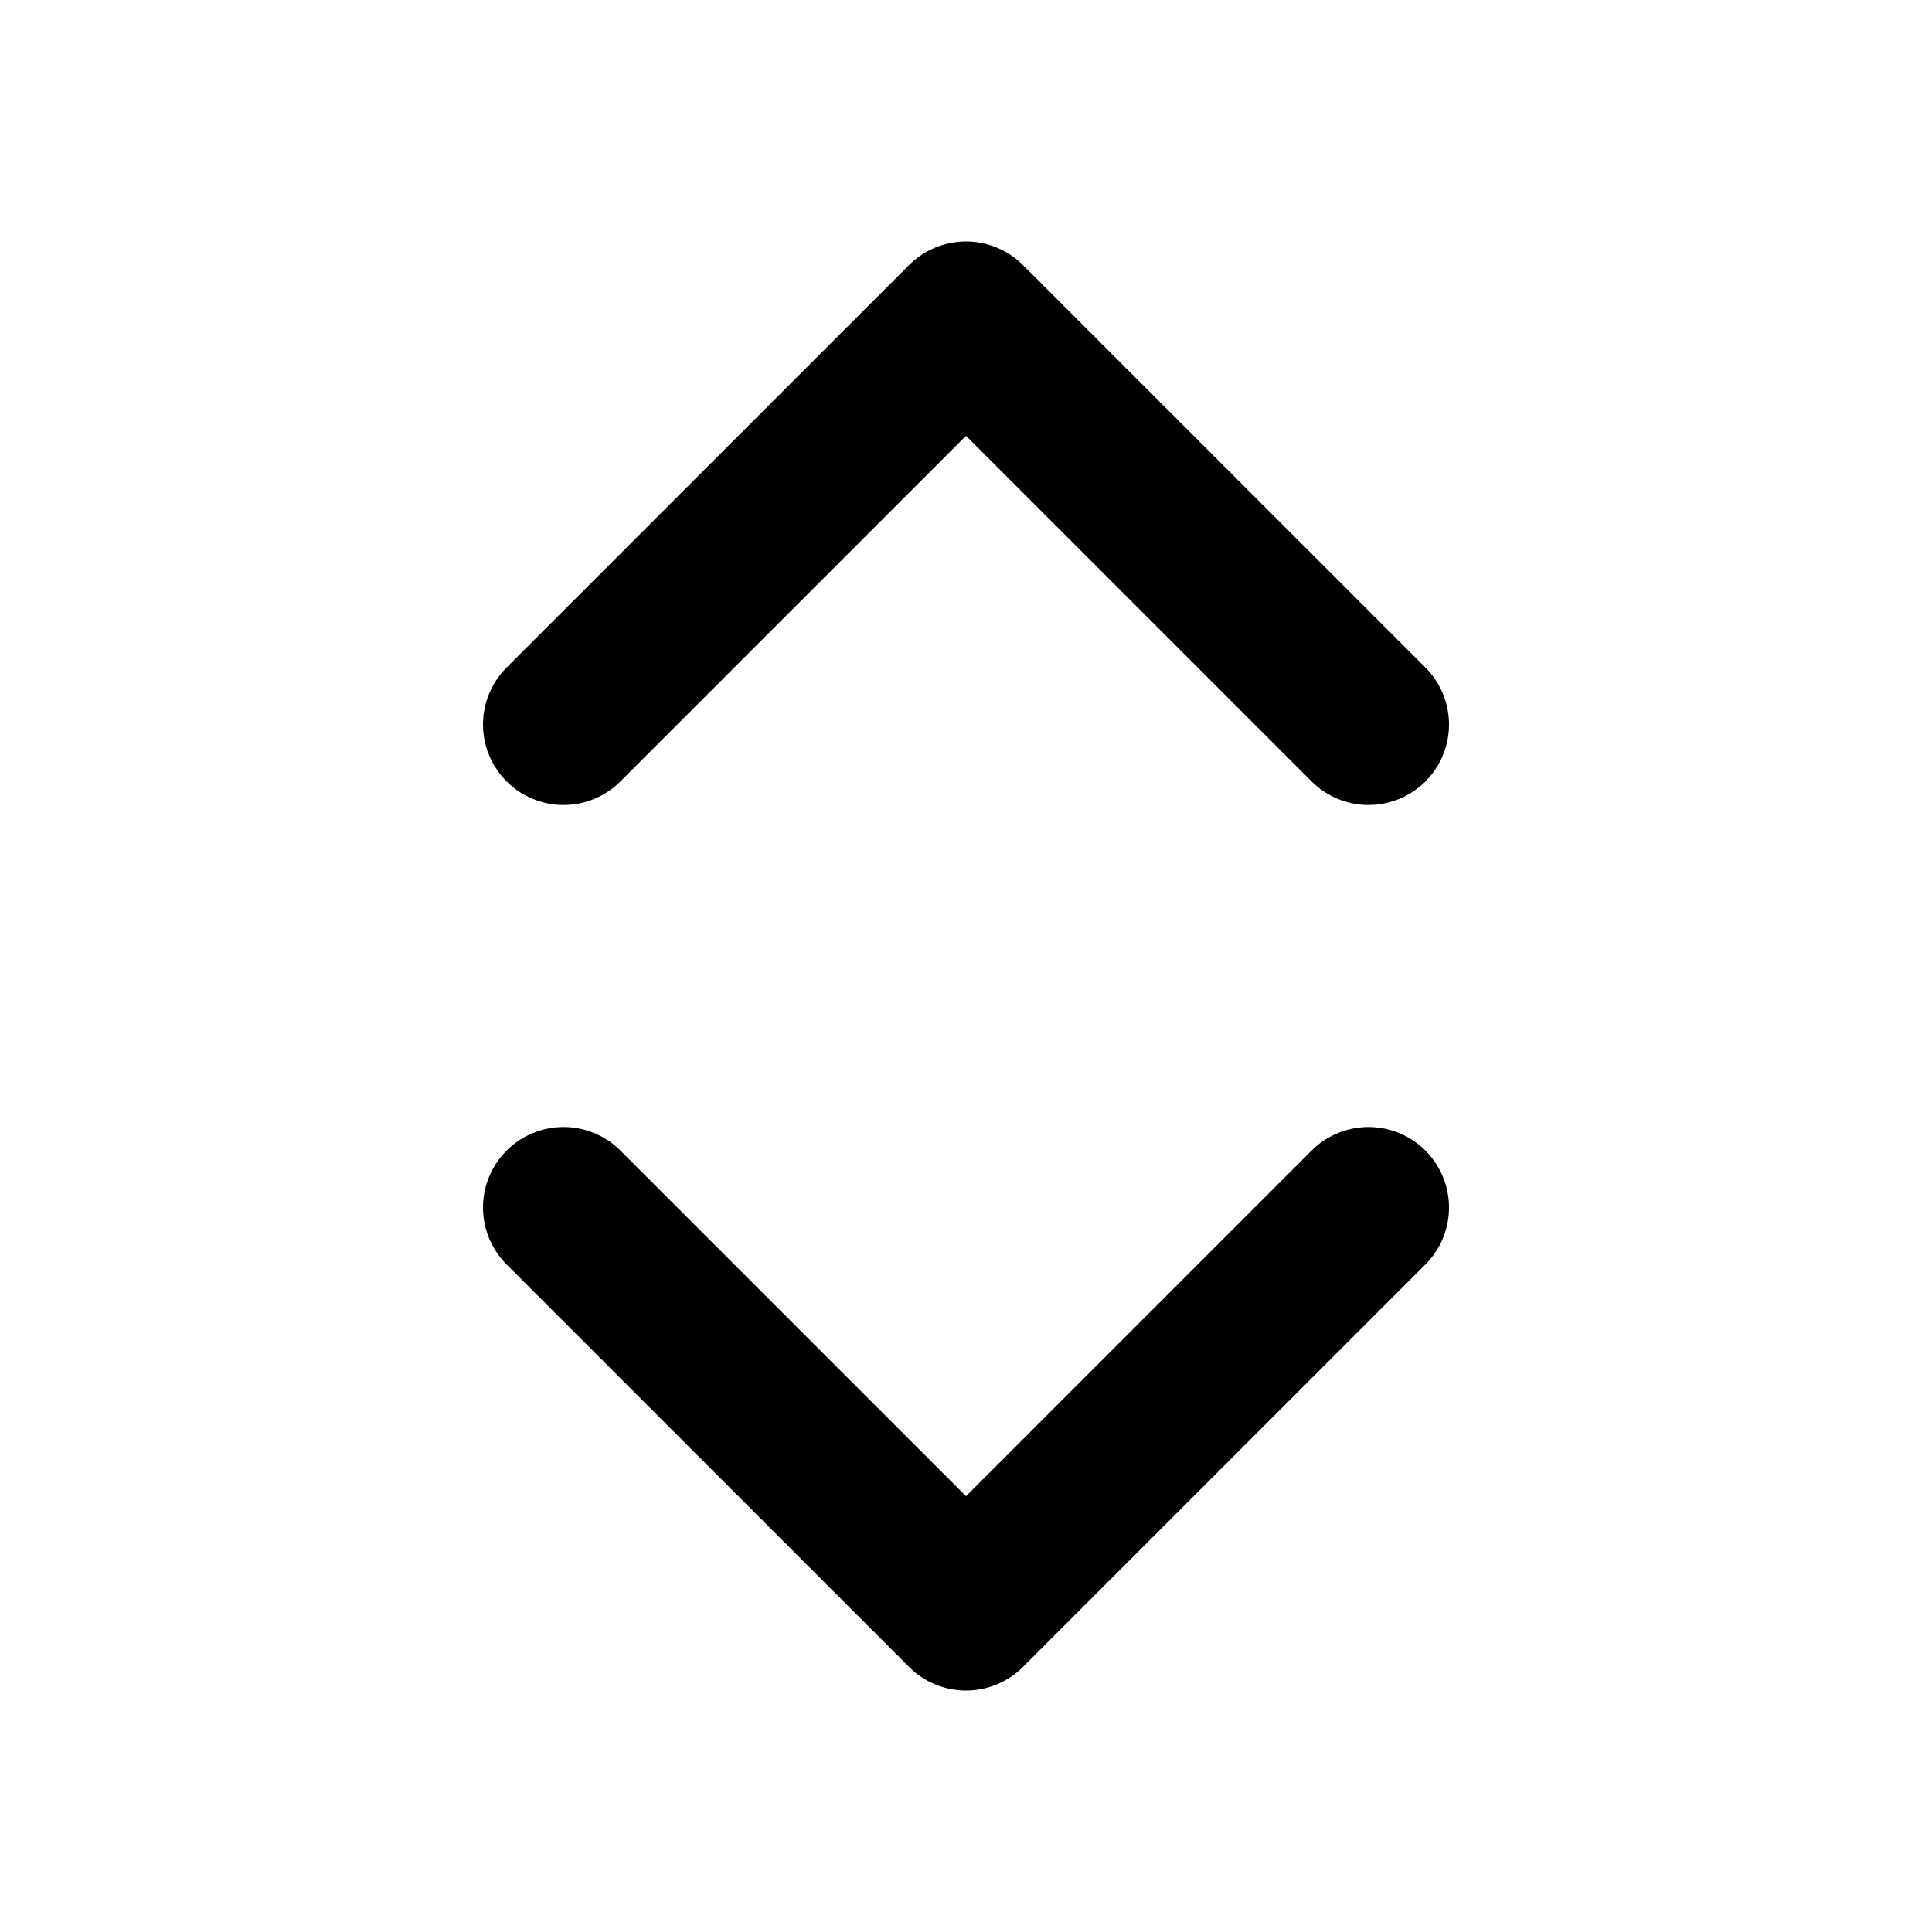
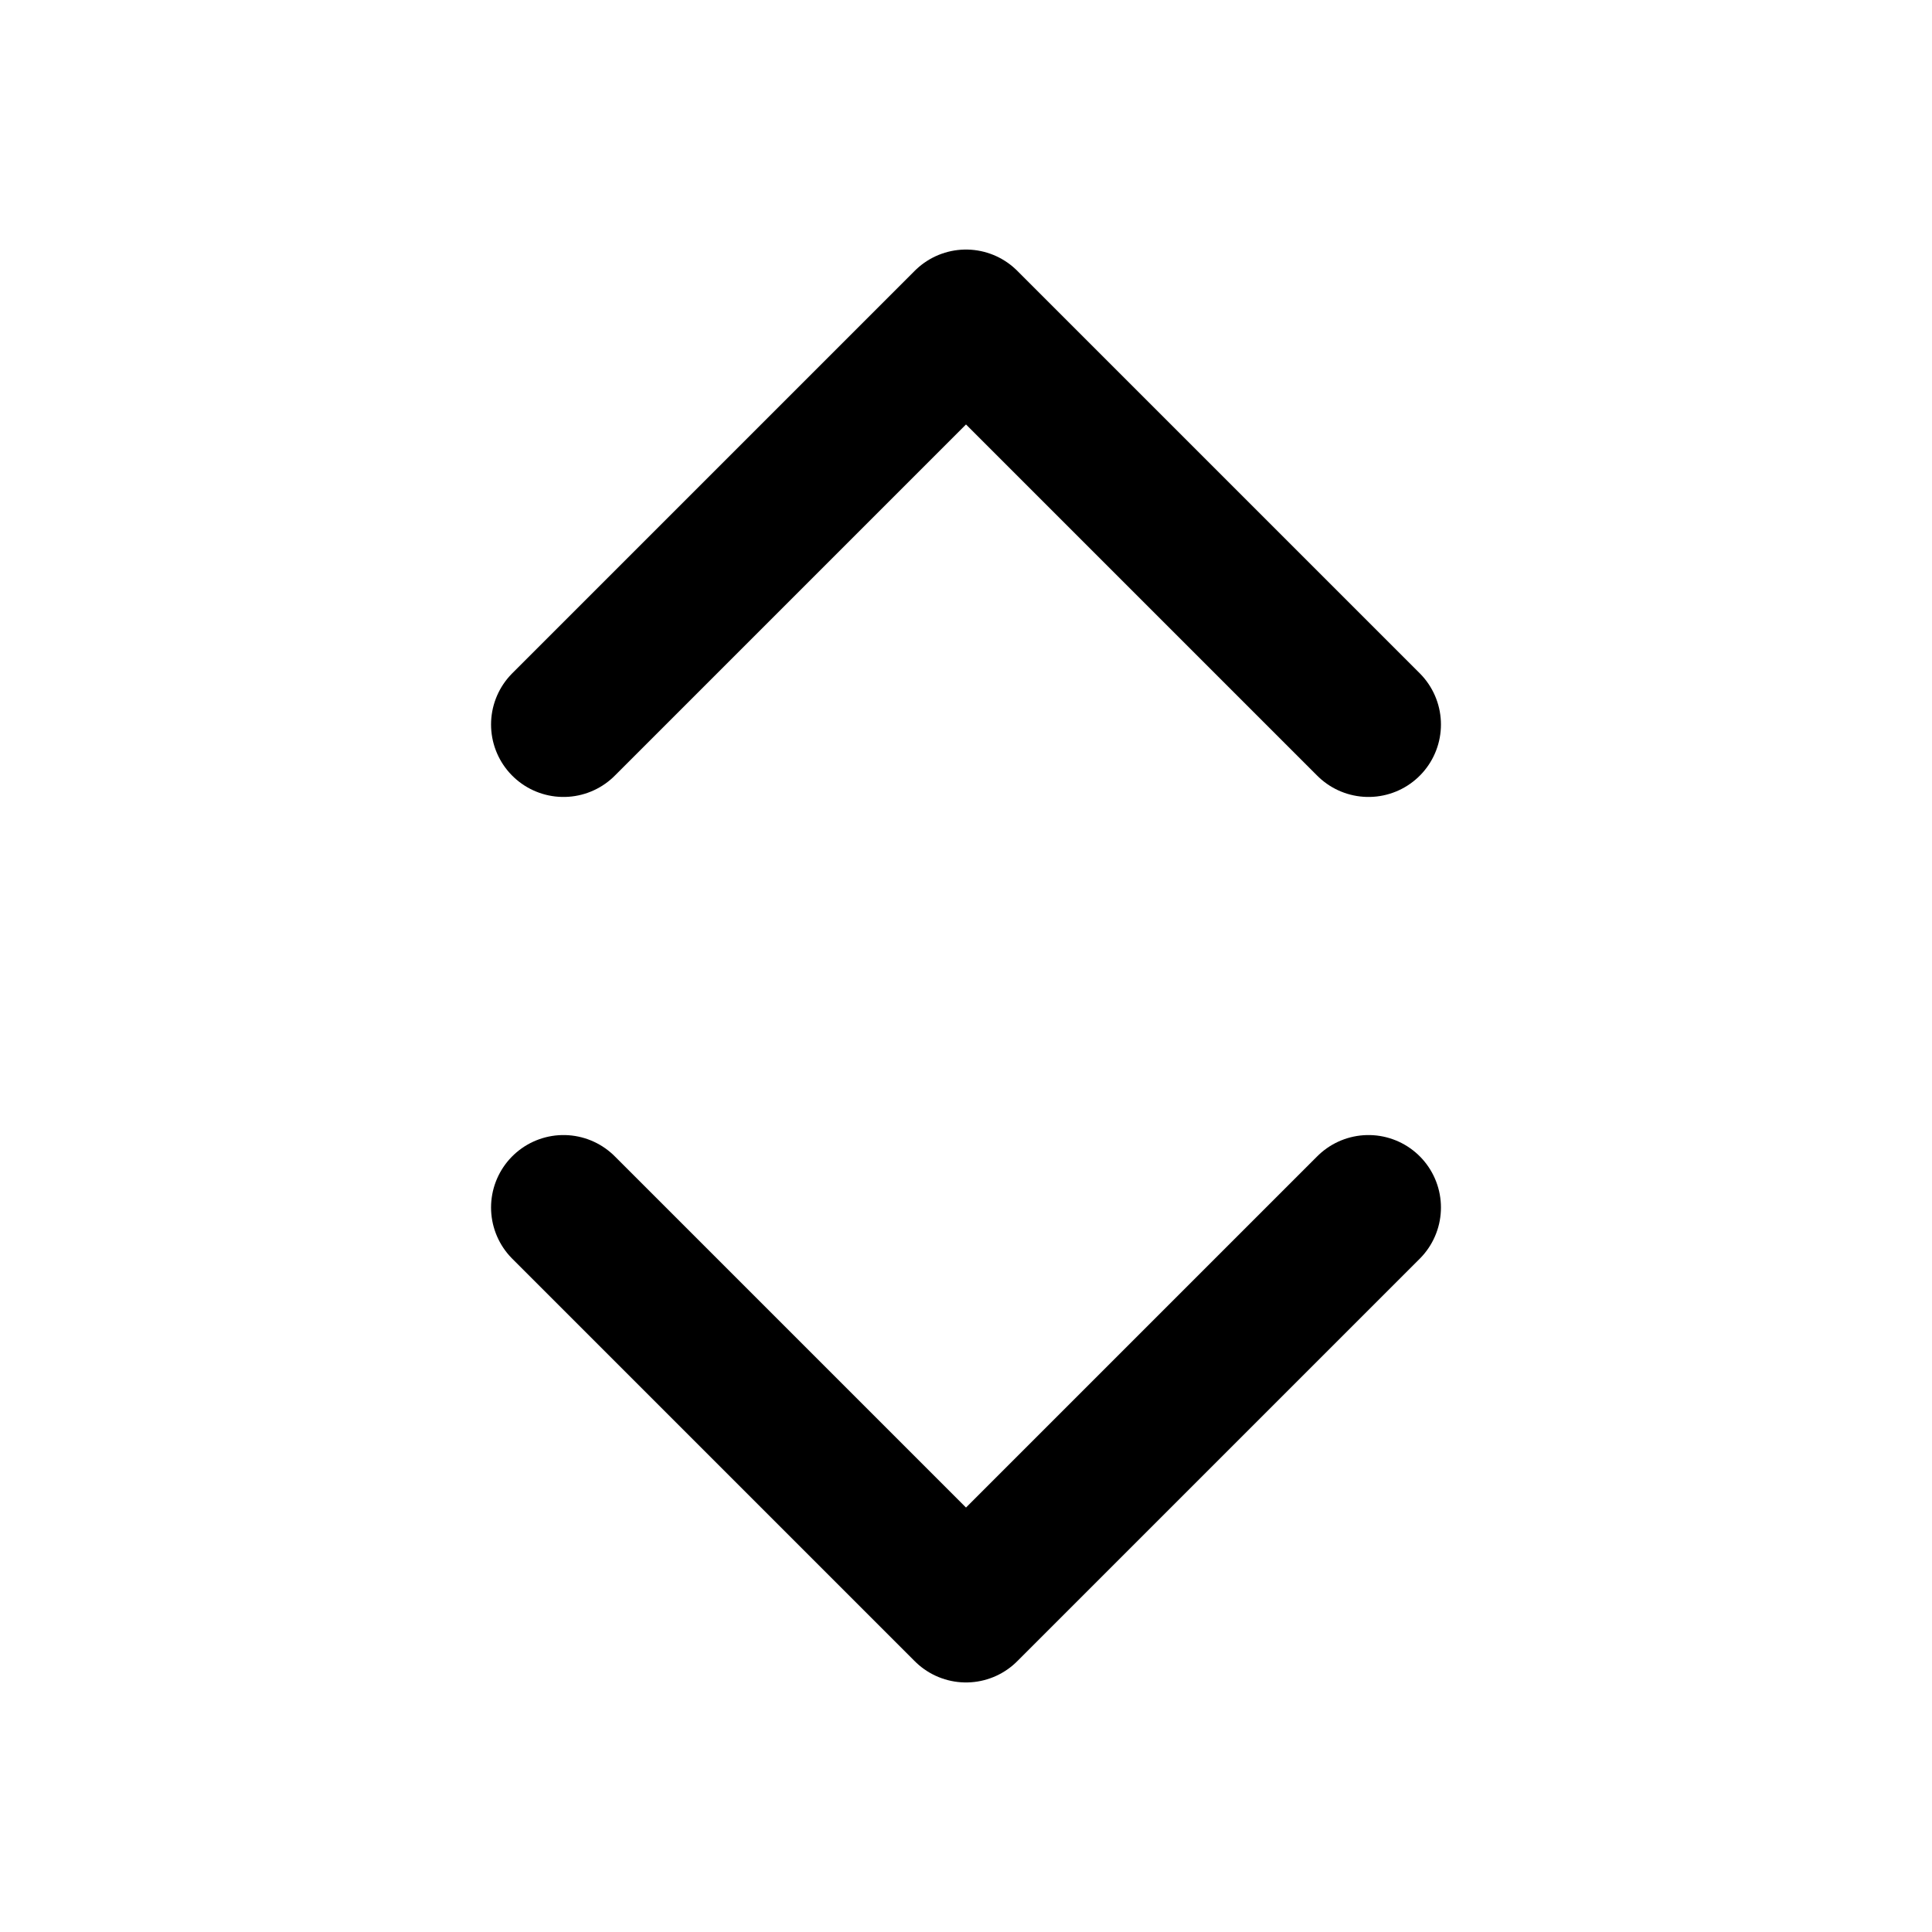
- <svg xmlns="http://www.w3.org/2000/svg" viewBox="0 0 24 24" fill="none" stroke="#000000" stroke-width="2" stroke-linecap="round" stroke-linejoin="round">
+ <svg xmlns="http://www.w3.org/2000/svg" viewBox="0 0 24 24" fill="none" stroke="#000000" stroke-width="1.8" stroke-linecap="round" stroke-linejoin="round">
  <path d="m7 15 5 5 5-5" />
  <path d="m7 9 5-5 5 5" />
</svg>
